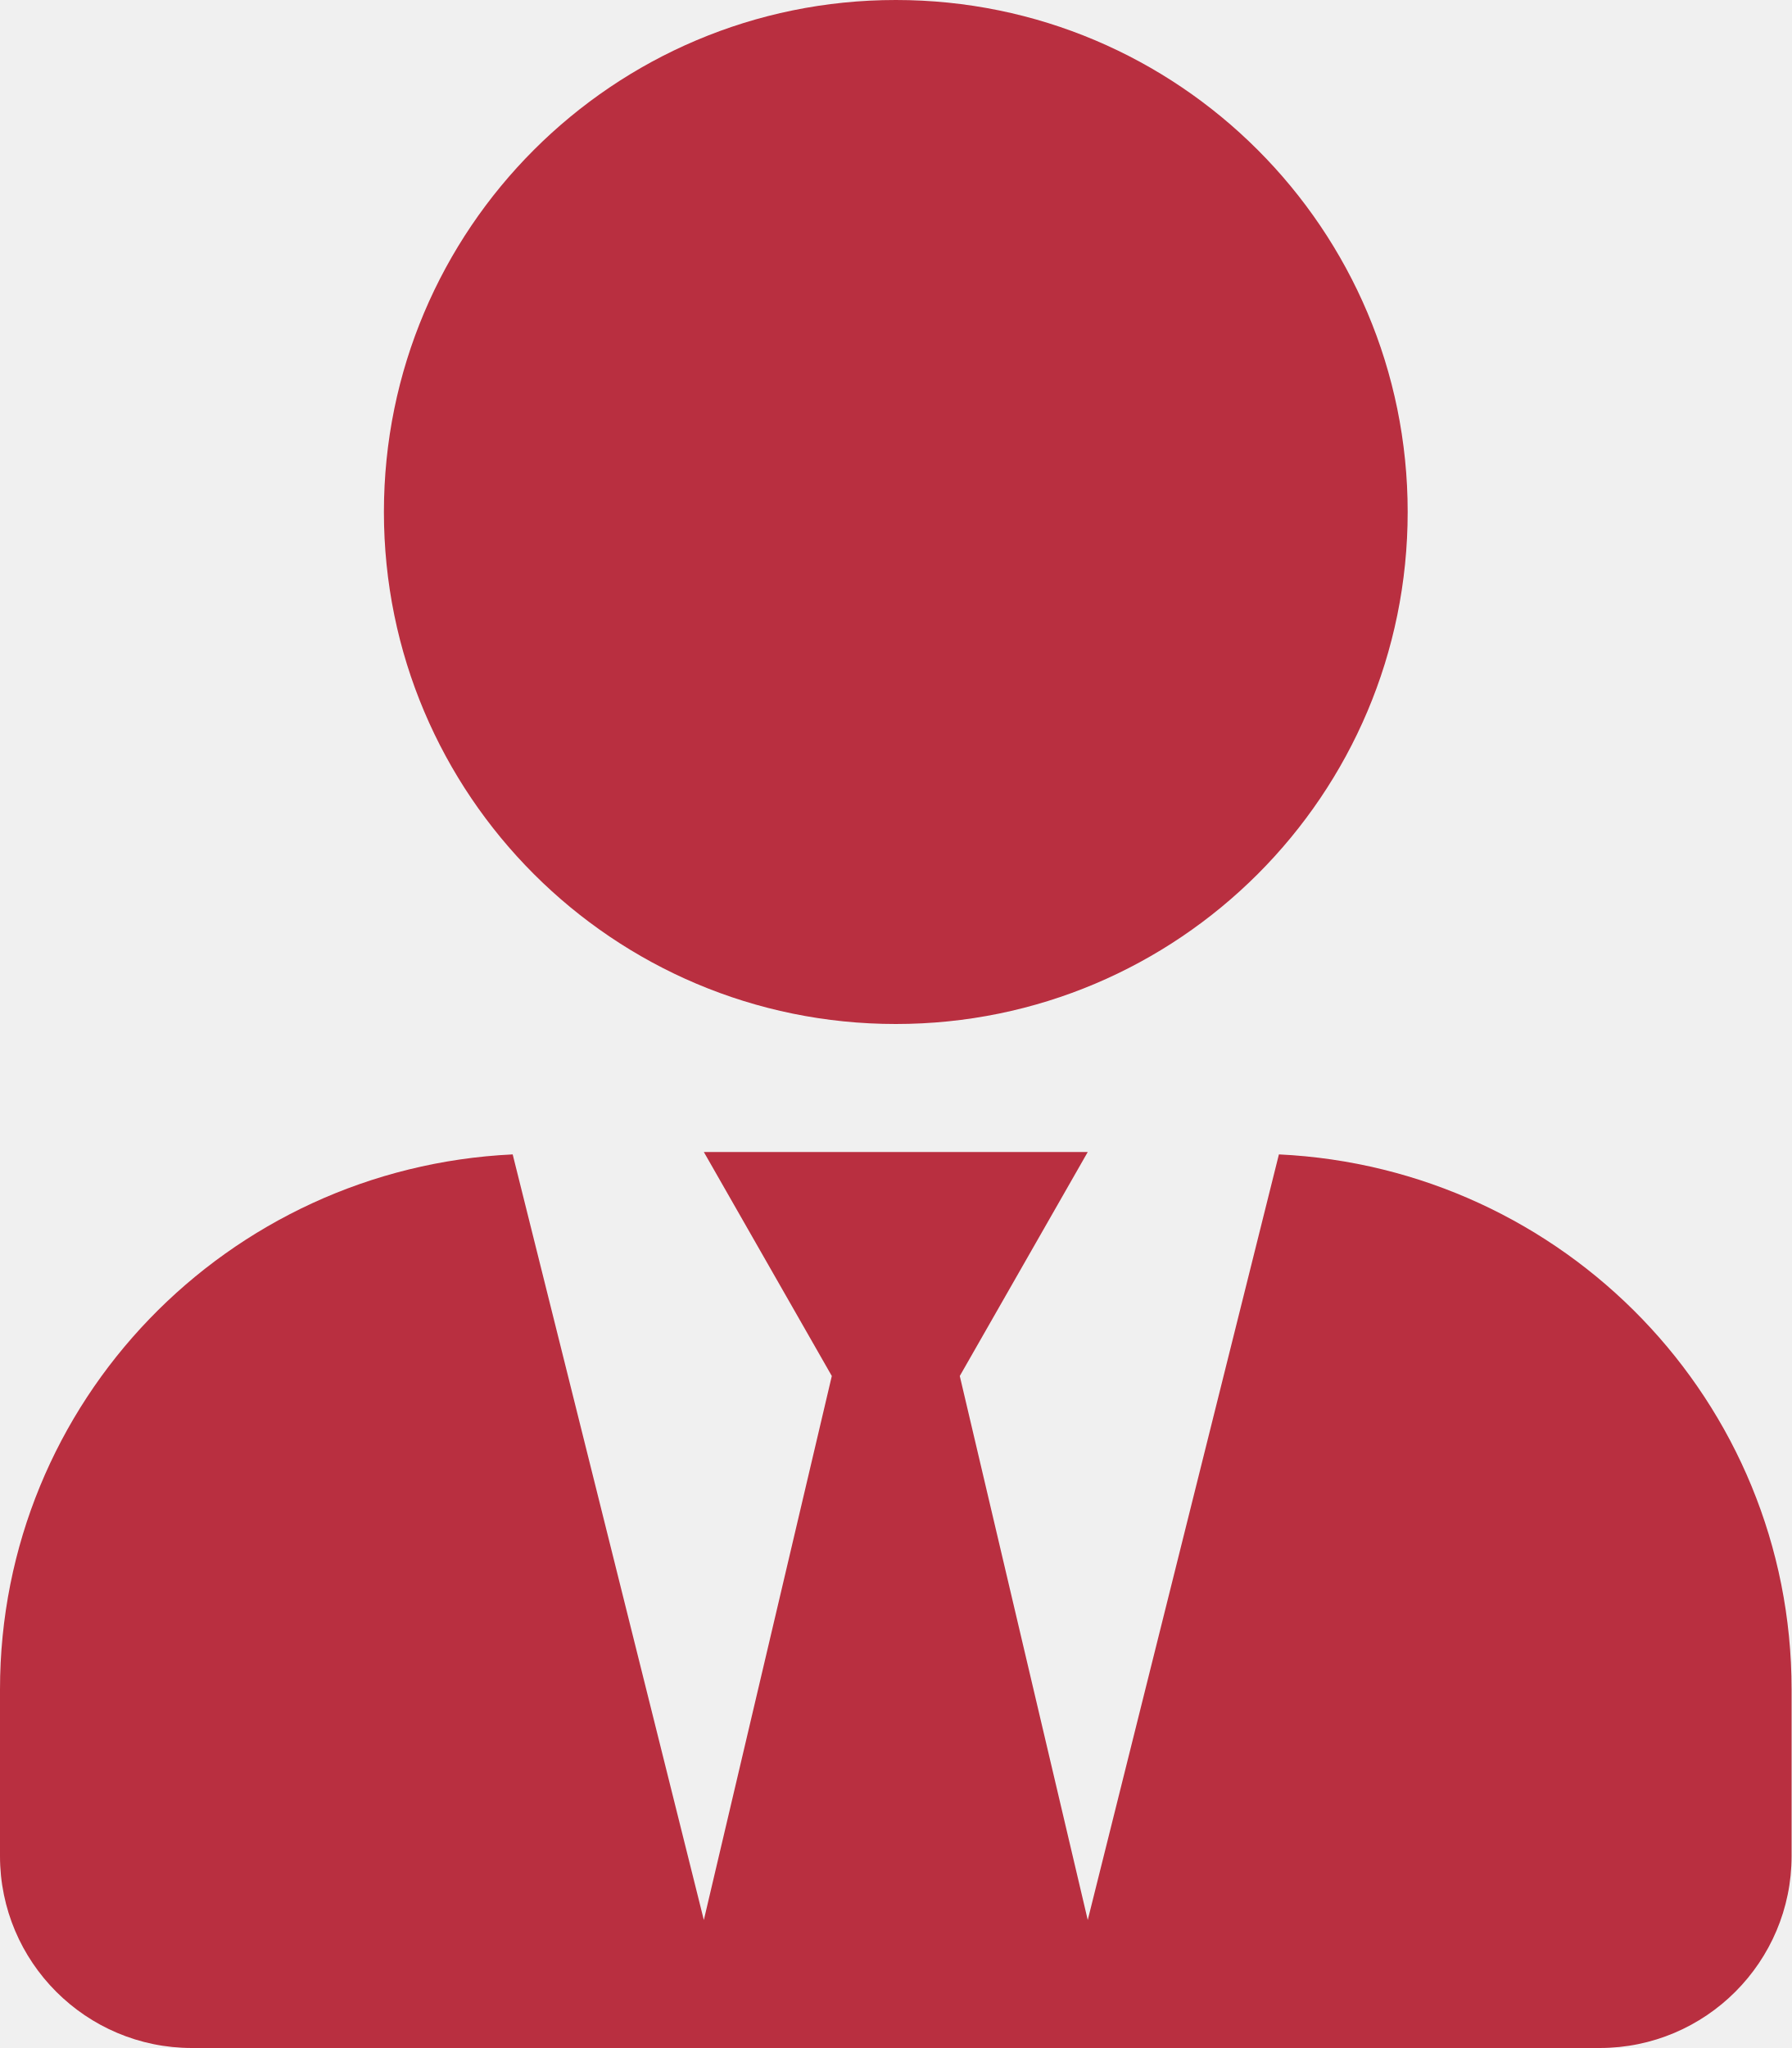
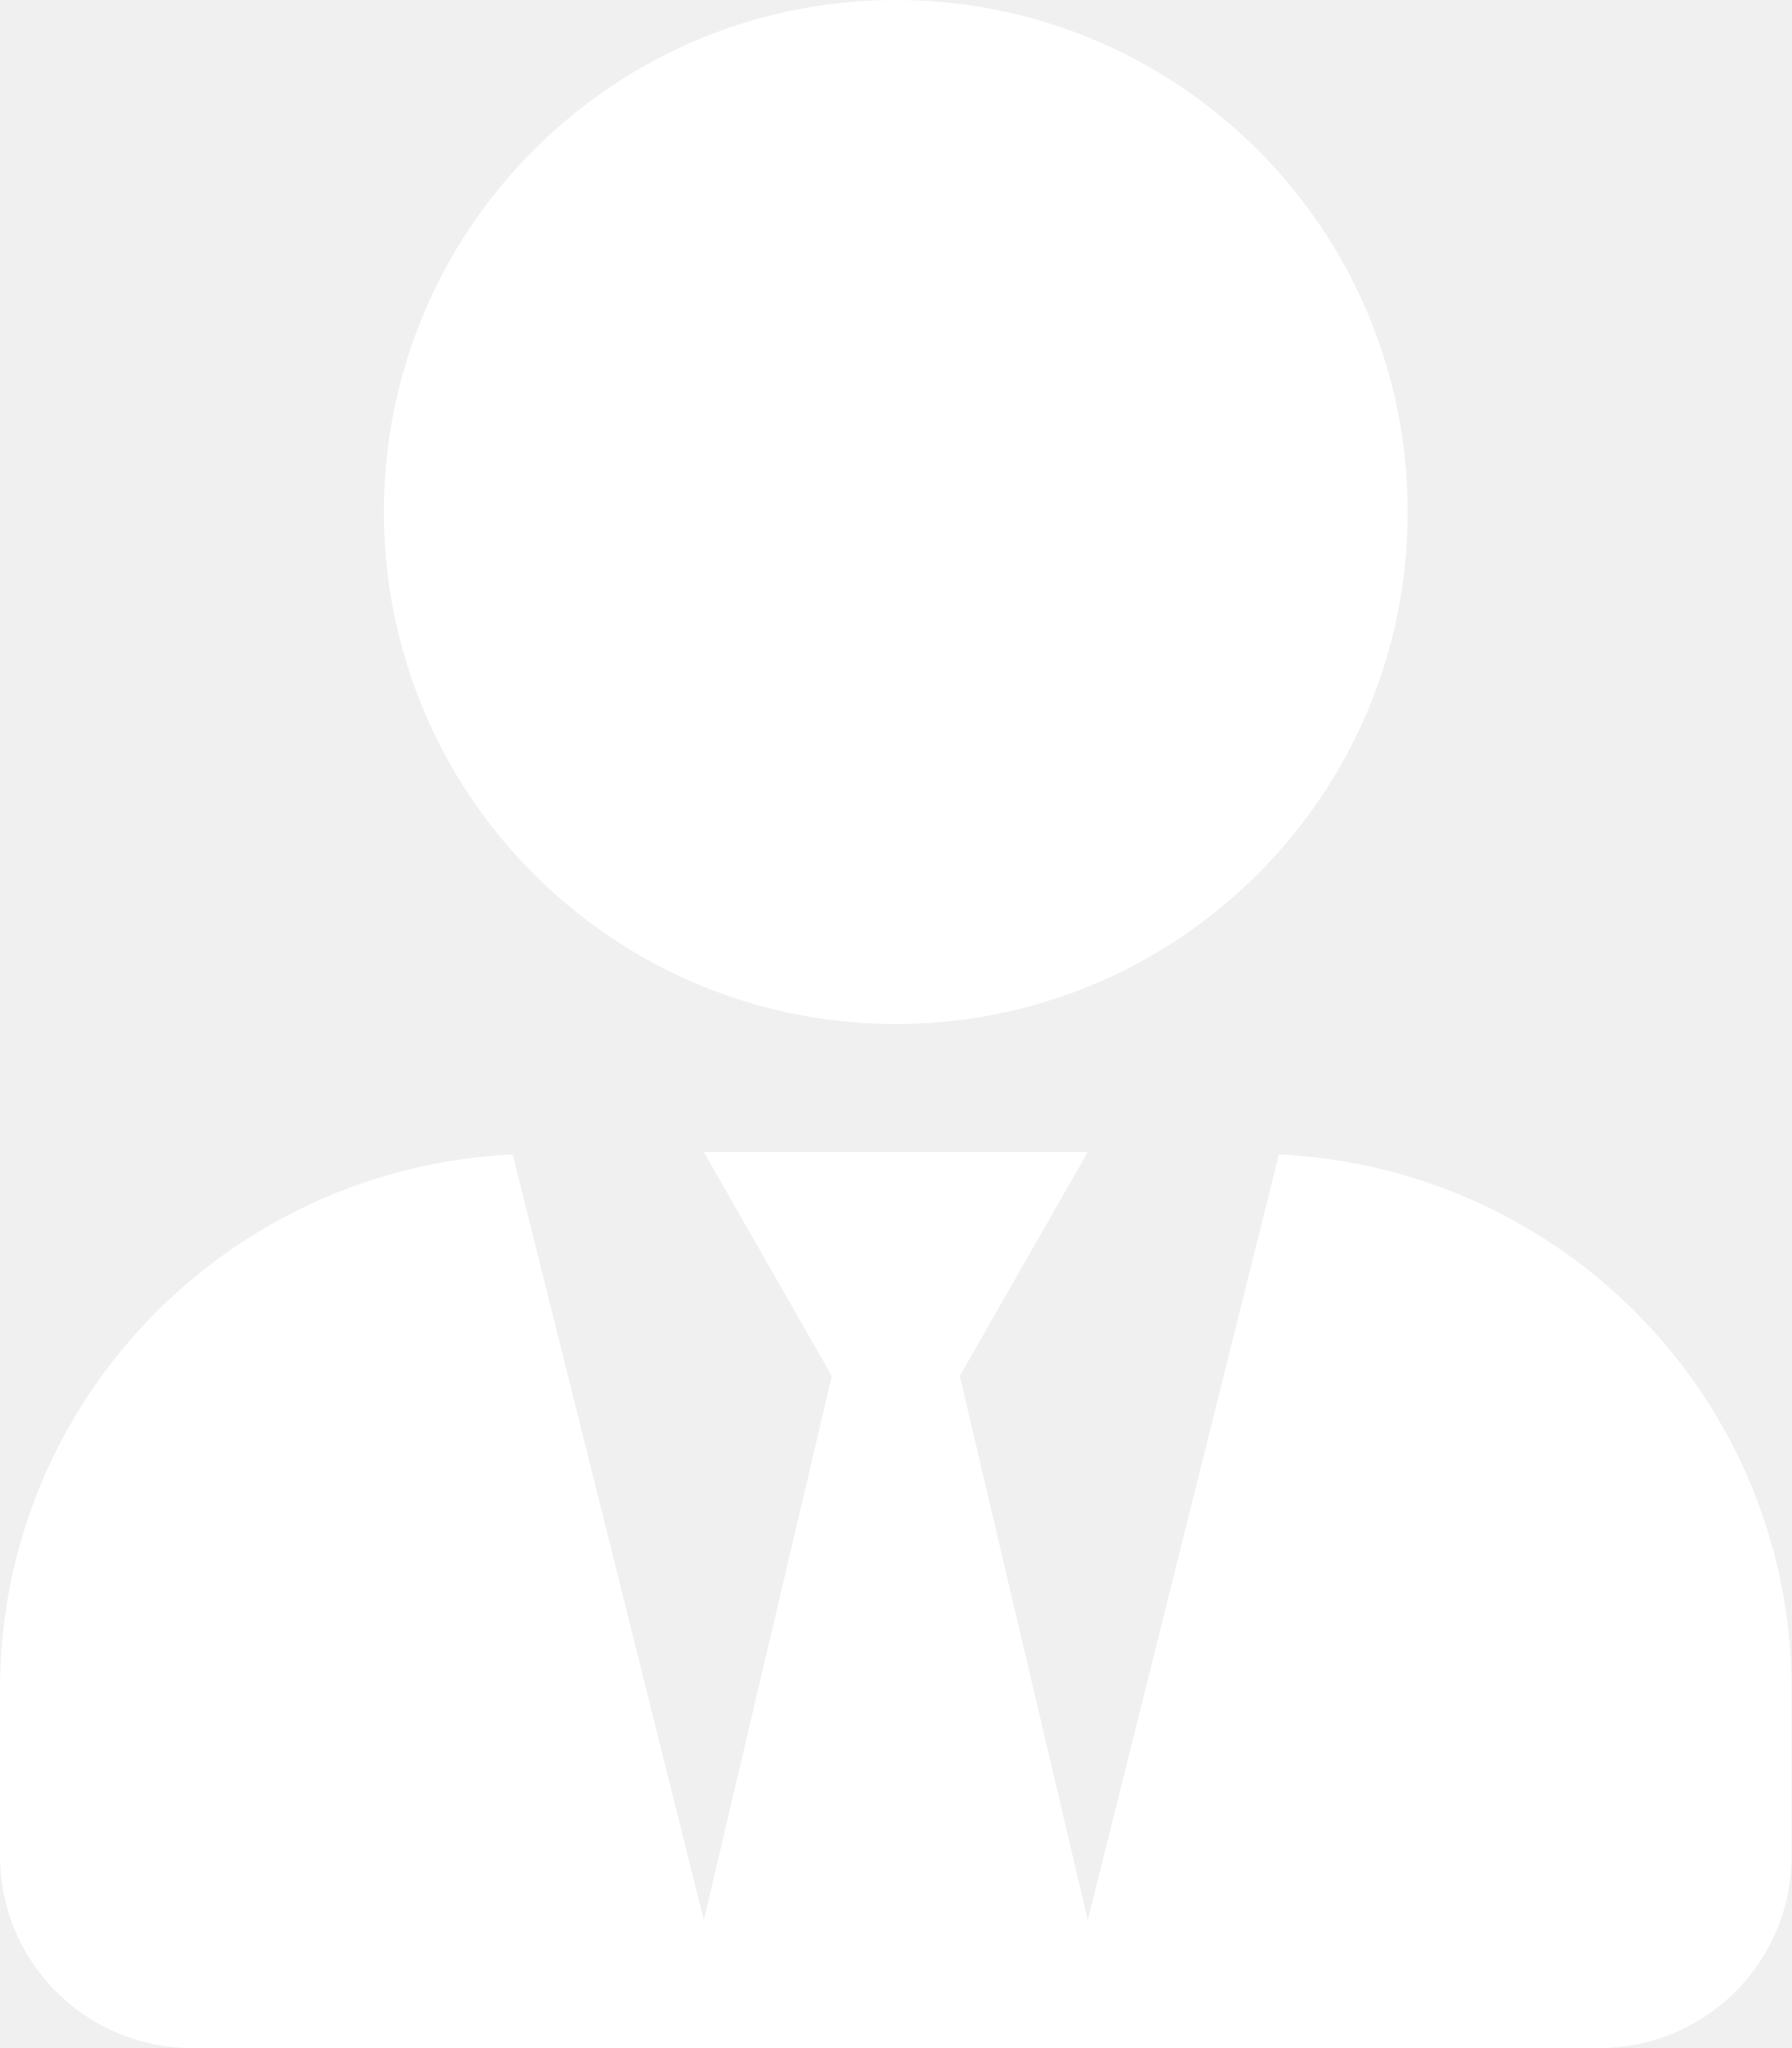
<svg xmlns="http://www.w3.org/2000/svg" aria-hidden="true" focusable="false" data-prefix="fas" data-icon="user-tie" class="svg-inline--fa fa-user-tie fa-w-14" role="img" viewBox="0 0 448 512">
-   <path fill="#b92f40" d="M224 256c70.7 0 128-57.3 128-128S294.7 0 224 0 96 57.3 96 128s57.3 128 128 128zm95.8 32.6L272 480l-32-136 32-56h-96l32 56-32 136-47.8-191.4C56.9 292 0 350.3 0 422.4V464c0 26.5 21.5 48 48 48h352c26.5 0 48-21.5 48-48v-41.6c0-72.1-56.9-130.4-128.2-133.8z" />
+   <path fill="#fff" d="M224 256c70.7 0 128-57.3 128-128S294.7 0 224 0 96 57.3 96 128s57.3 128 128 128zm95.8 32.6L272 480l-32-136 32-56h-96l32 56-32 136-47.8-191.4C56.9 292 0 350.3 0 422.4V464c0 26.5 21.5 48 48 48h352c26.5 0 48-21.5 48-48v-41.6c0-72.1-56.9-130.4-128.2-133.8z" />
</svg>
